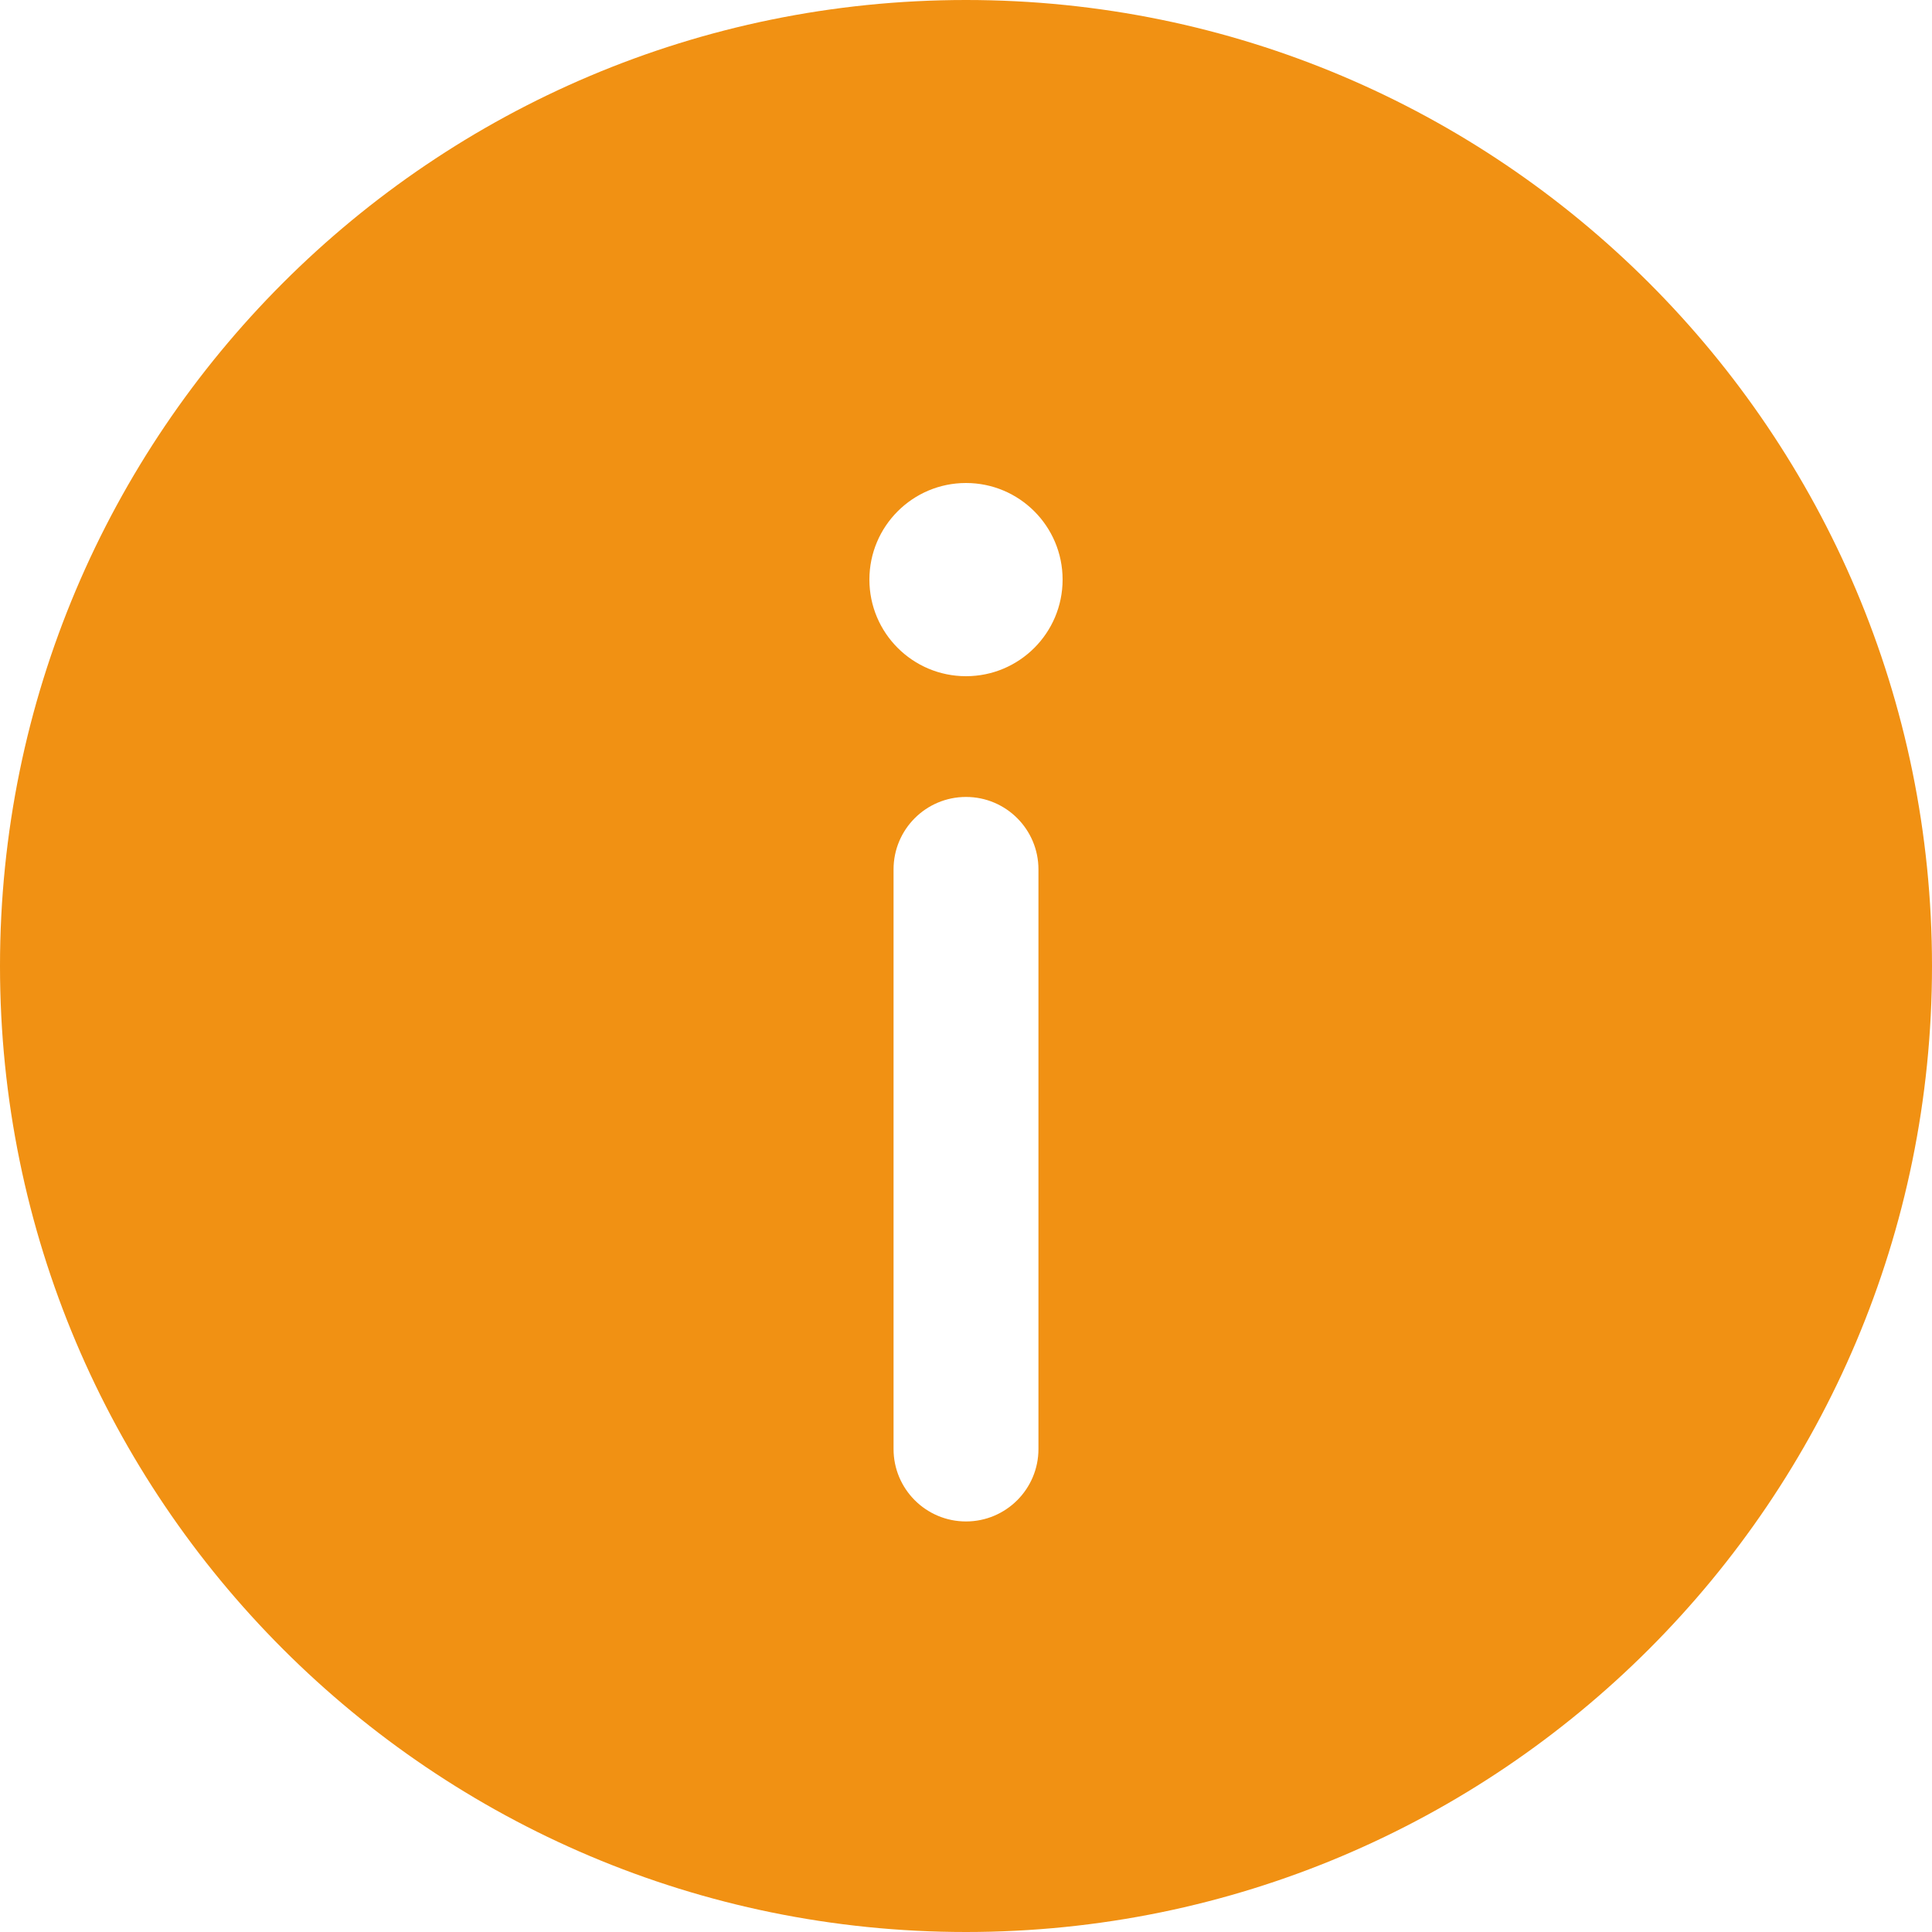
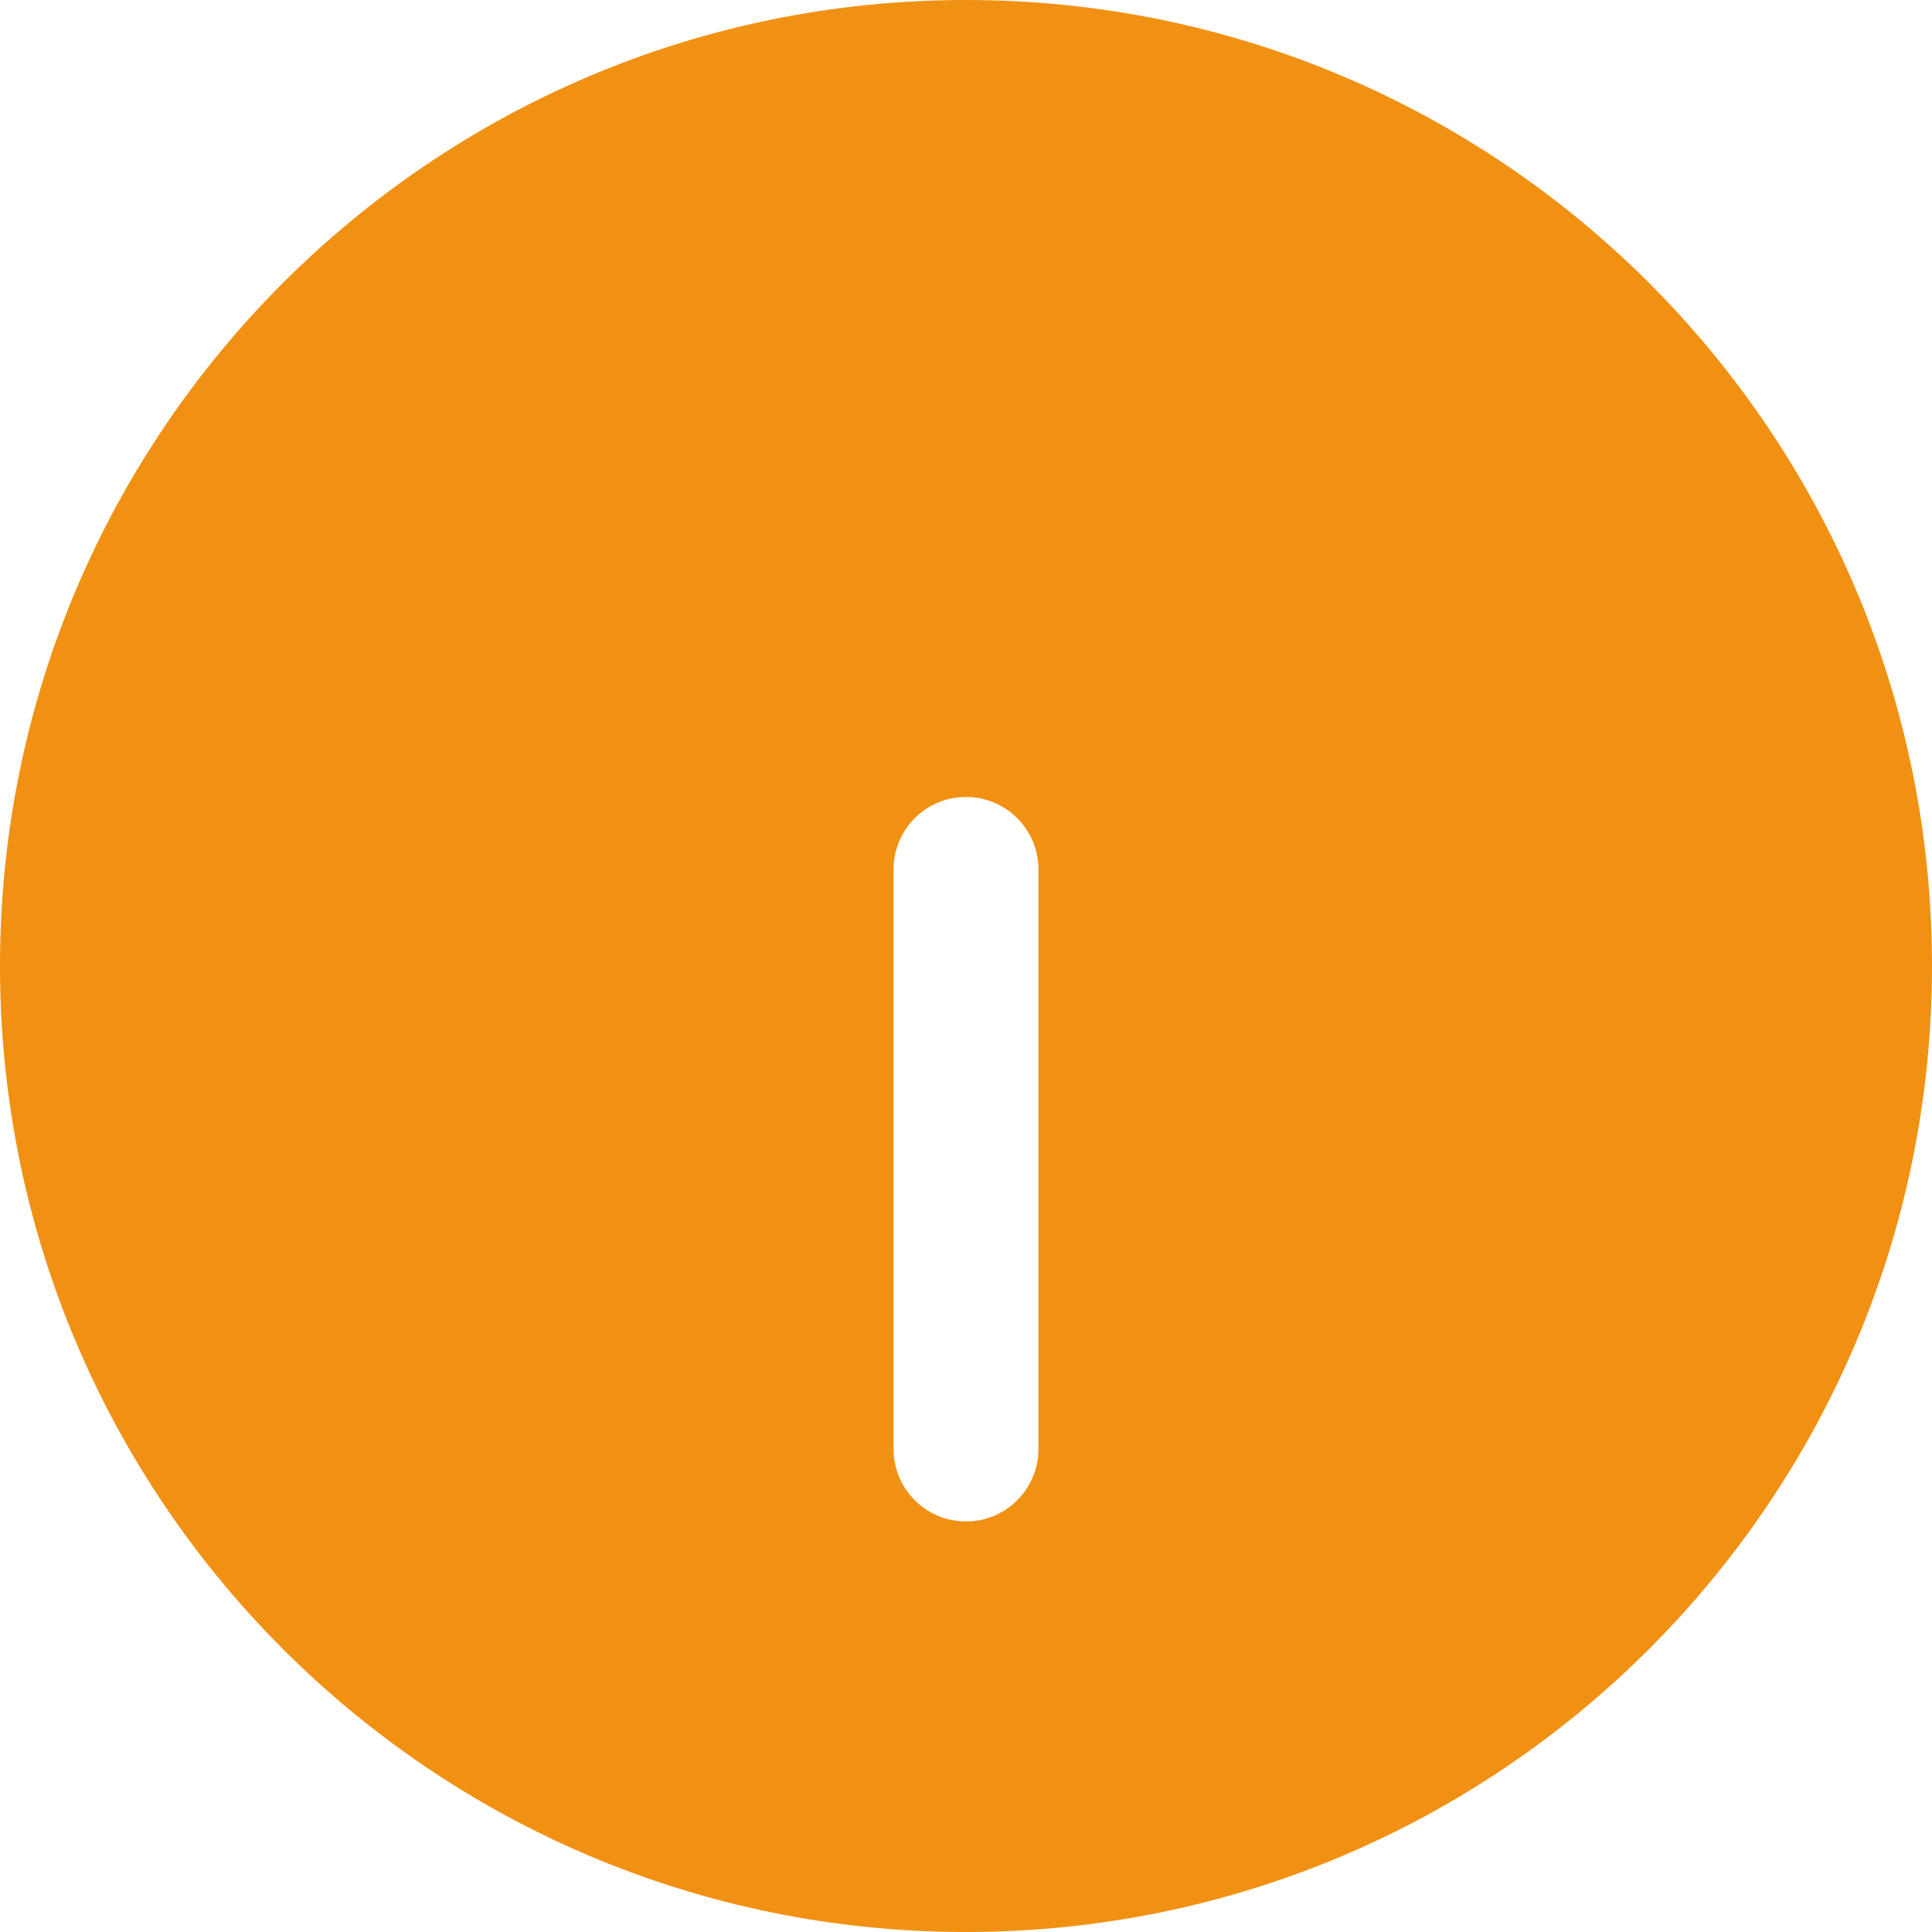
<svg xmlns="http://www.w3.org/2000/svg" width="14" height="14" viewBox="0 0 14 14">
-   <path id="info-circle-svgrepo-com" d="M16,9A7,7,0,1,1,9,2,7,7,0,0,1,16,9ZM9,13.025a.525.525,0,0,0,.525-.525V8.3a.525.525,0,1,0-1.05,0v4.2A.525.525,0,0,0,9,13.025ZM9,5.5a.7.7,0,1,1-.7.7A.7.7,0,0,1,9,5.5Z" transform="translate(-2 -2)" fill="#f19113" fill-rule="evenodd" />
+   <path id="info-circle-svgrepo-com" d="M16,9A7,7,0,1,1,9,2,7,7,0,0,1,16,9ZM9,13.025a.525.525,0,0,0,.525-.525V8.3a.525.525,0,1,0-1.05,0v4.2A.525.525,0,0,0,9,13.025ZM9,5.5a.7.7,0,1,1-.7.7A.7.7,0,0,1,9,5.5Z" transform="translate(-2 -2)" fill="#f19113" fillRule="evenodd" />
</svg>
